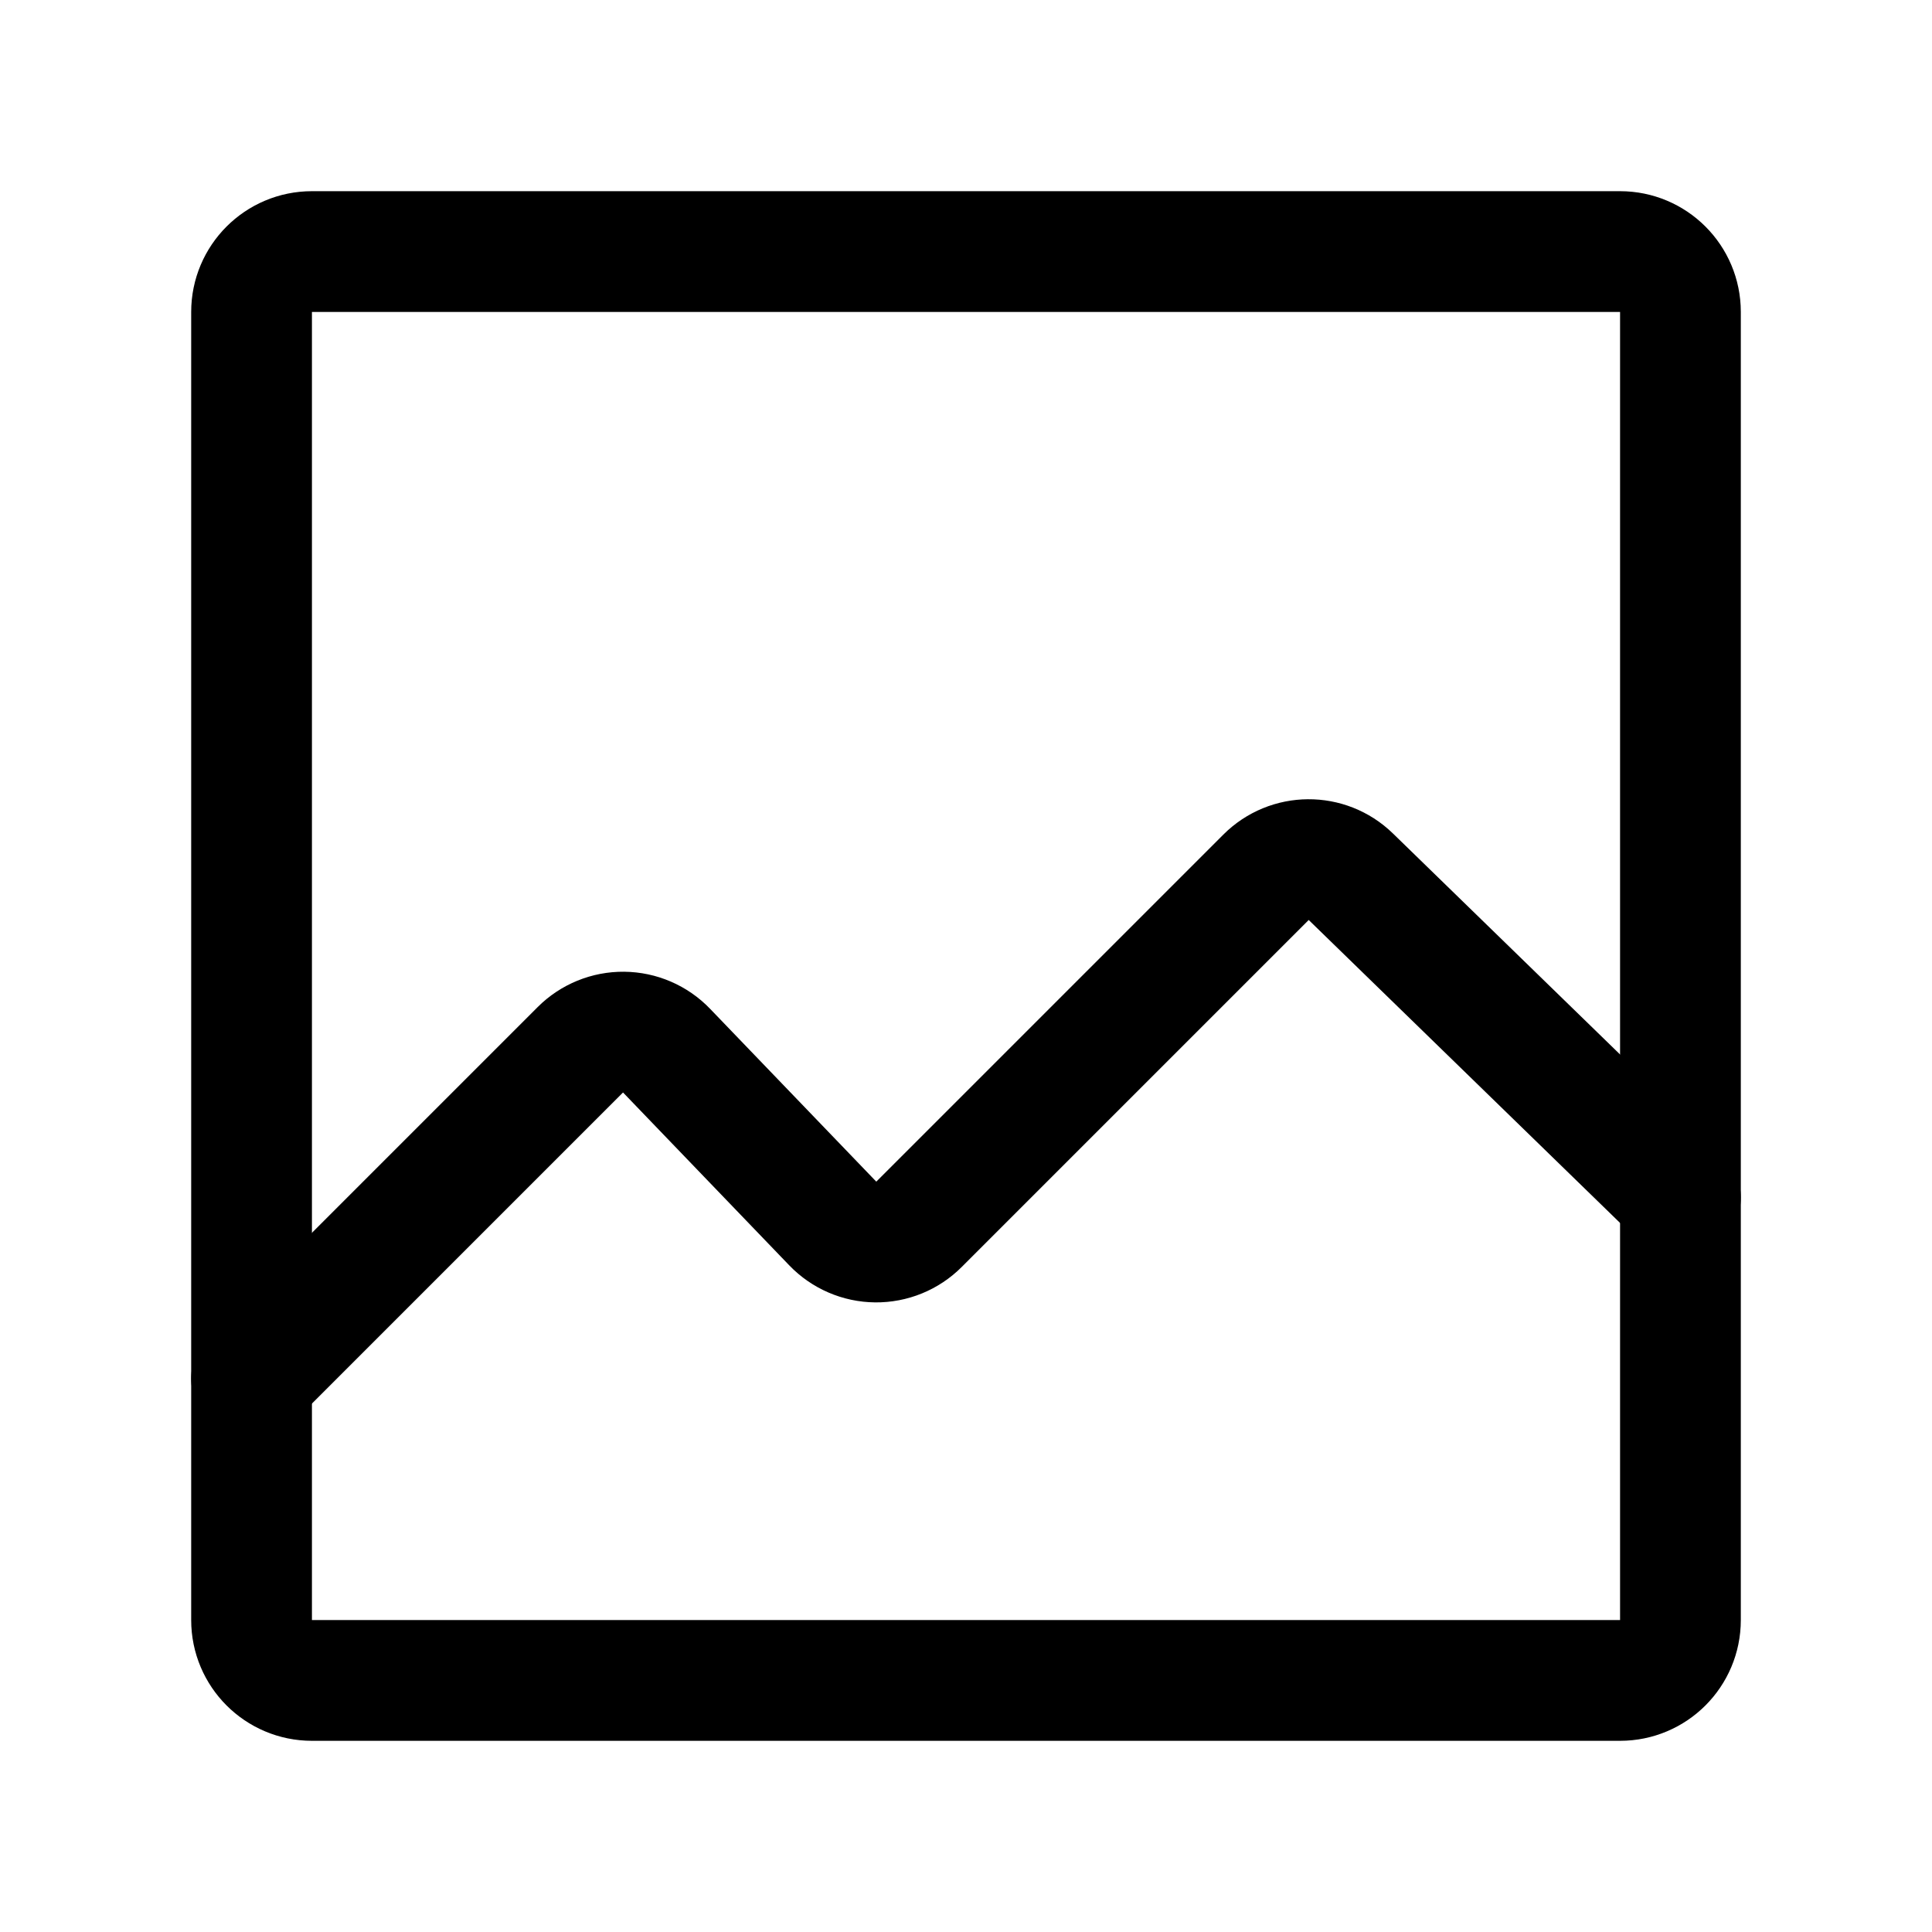
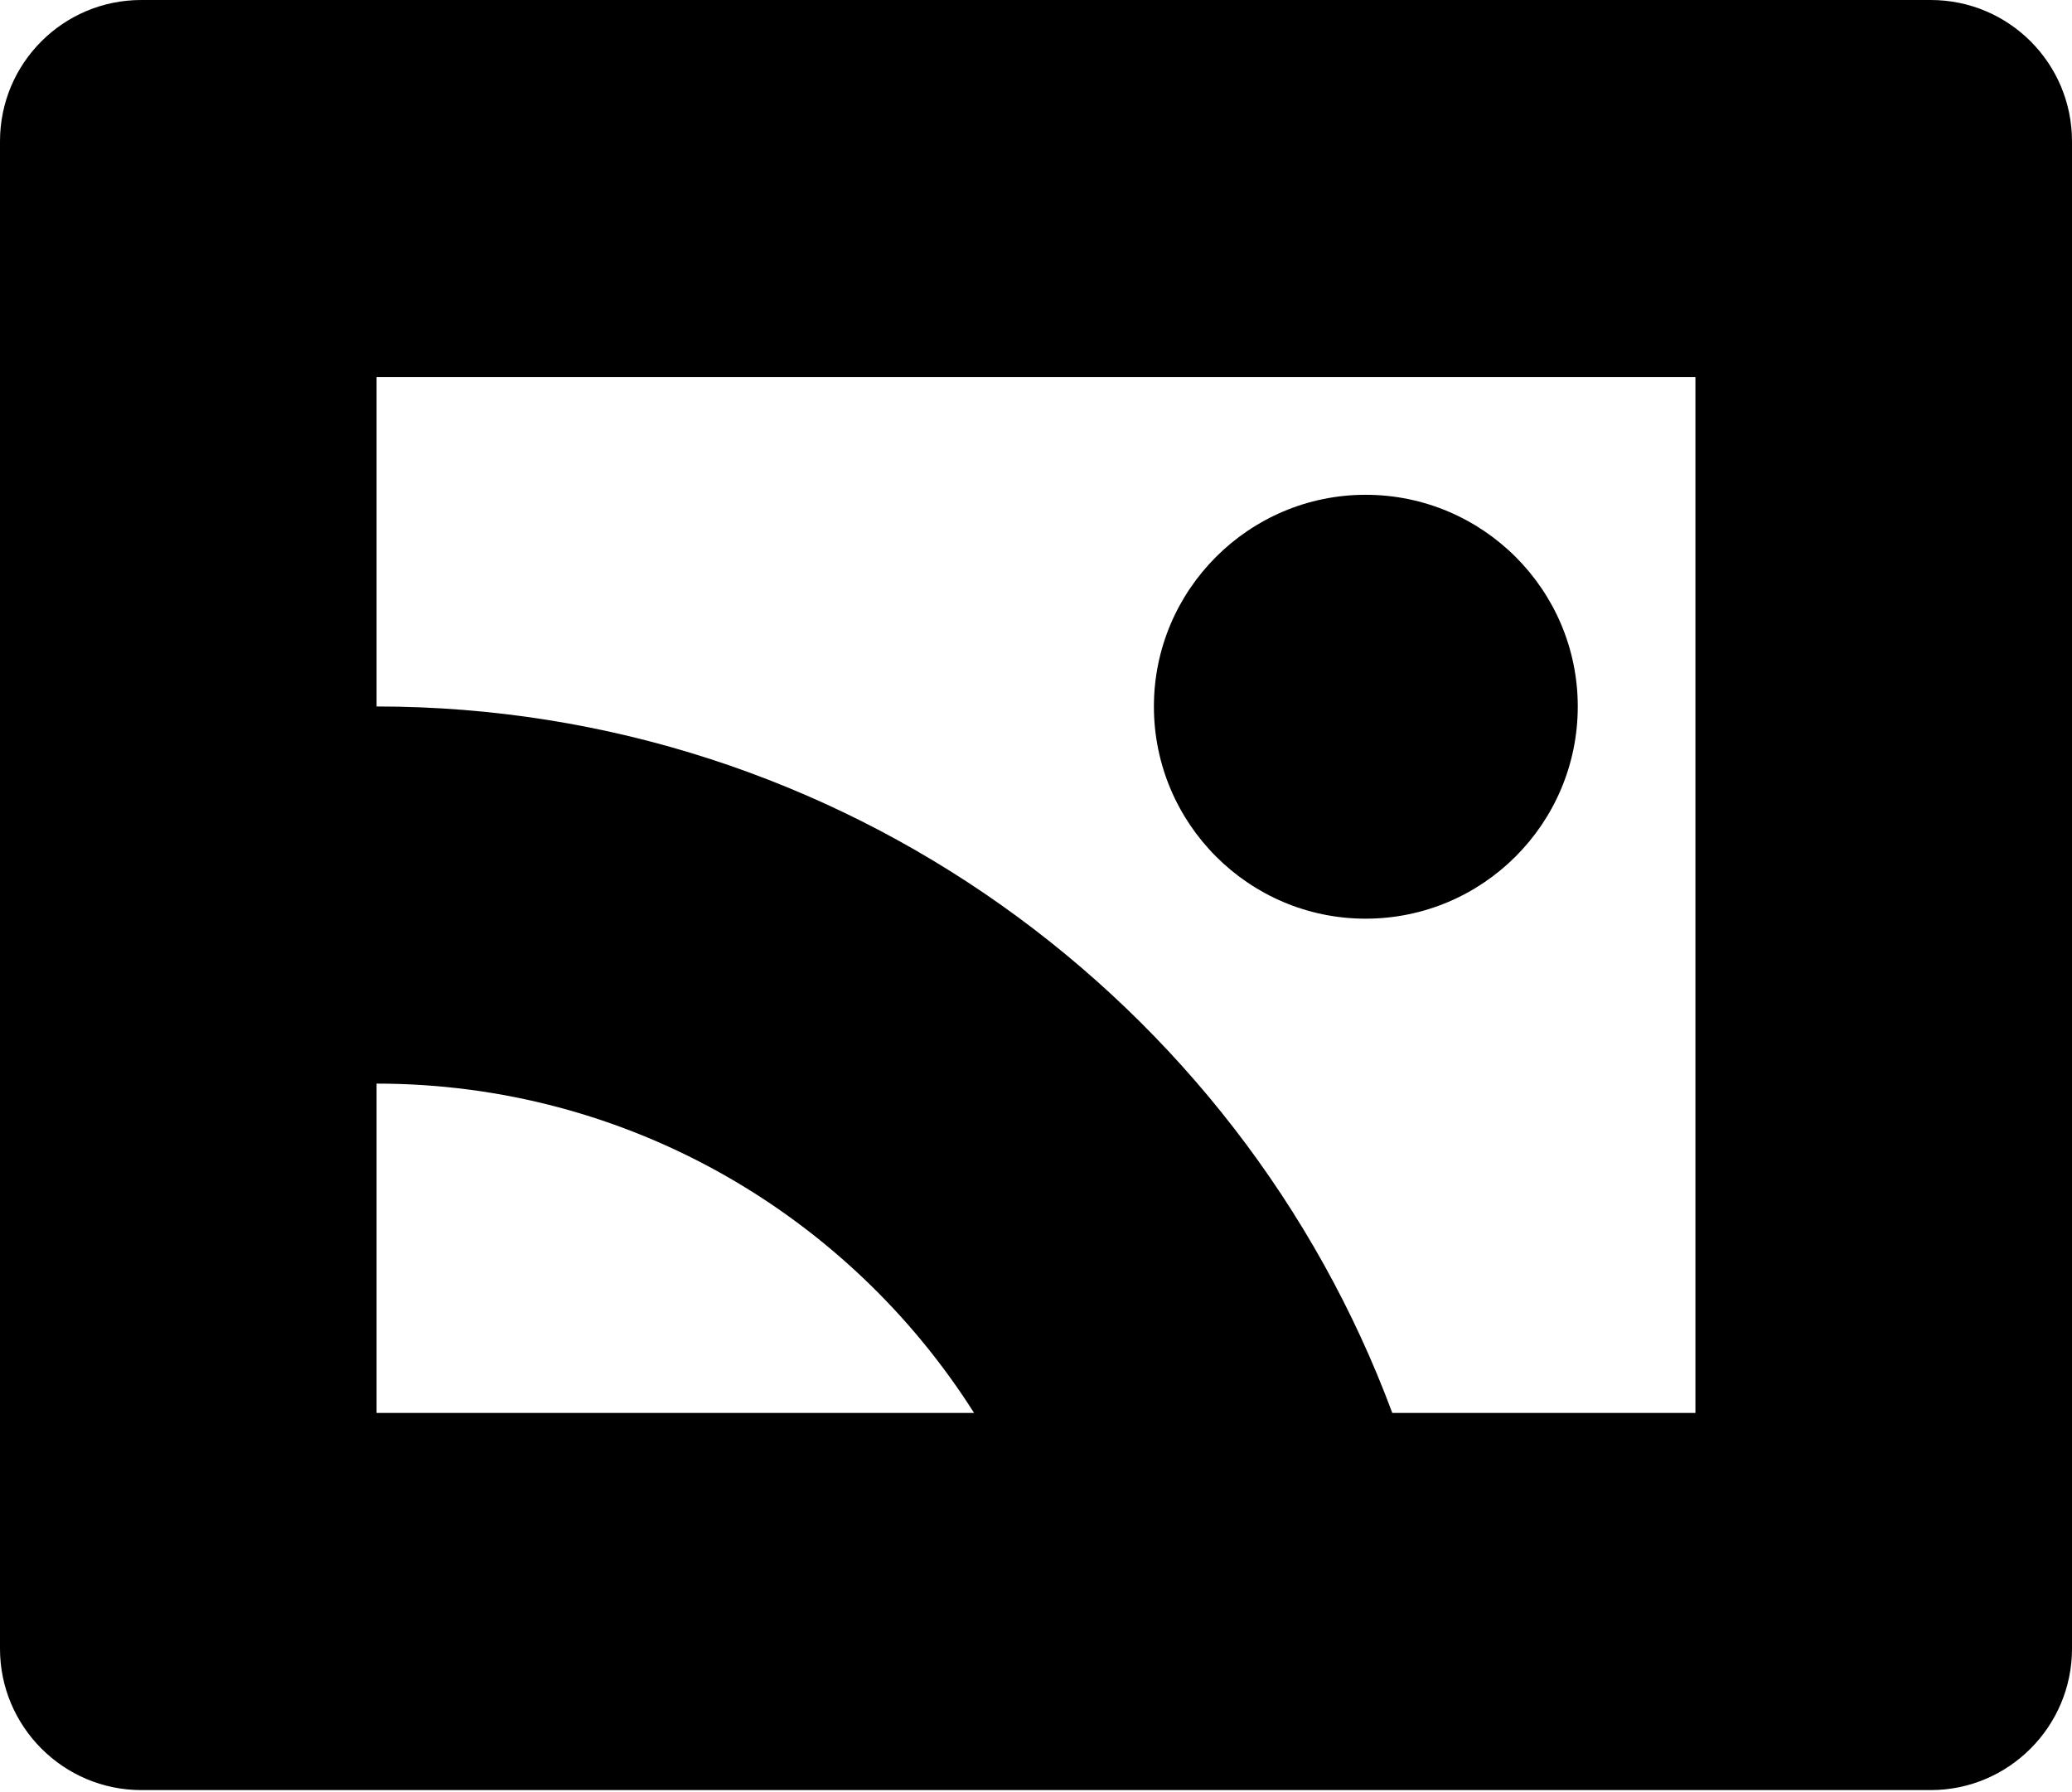
- <svg xmlns="http://www.w3.org/2000/svg" width="192" height="192" fill="none" viewBox="0 0 192 192">
-   <path stroke="#000" stroke-linecap="round" stroke-linejoin="round" stroke-width="12" d="m25 137 32.673-32.673a6 6 0 0 1 8.568.084l16.518 17.178a6 6 0 0 0 8.568.084l34.488-34.488a6 6 0 0 1 8.427-.058L167 119" />
-   <rect width="142" height="142" x="25" y="25" stroke="#000" stroke-linecap="round" stroke-linejoin="round" stroke-width="12" rx="6" />
+ <svg xmlns="http://www.w3.org/2000/svg" width="192" height="166" viewBox="0 0 192 166" fill="none">
+   <path fill-rule="evenodd" clip-rule="evenodd" d="M13.092 0C5.856 0 0 5.856 0 13.092V152.772C0 159.96 5.856 165.864 13.092 165.864H178.908C186.144 165.864 192 159.96 192 152.772V13.092C192 5.856 186.144 0 178.908 0H13.092ZM157.104 34.944H34.896V65.46C77.981 65.46 114.829 92.739 129.016 130.92H157.104V34.944ZM34.896 130.92V100.404C58.176 100.404 78.647 112.591 90.263 130.92H34.896Z" fill="black" />
+   <path d="M146.202 65.46C146.202 76.314 137.394 85.122 126.54 85.122C115.733 85.122 106.926 76.314 106.926 65.46C106.926 54.653 115.733 45.846 126.54 45.846C137.394 45.846 146.202 54.653 146.202 65.46Z" fill="black" />
</svg>
